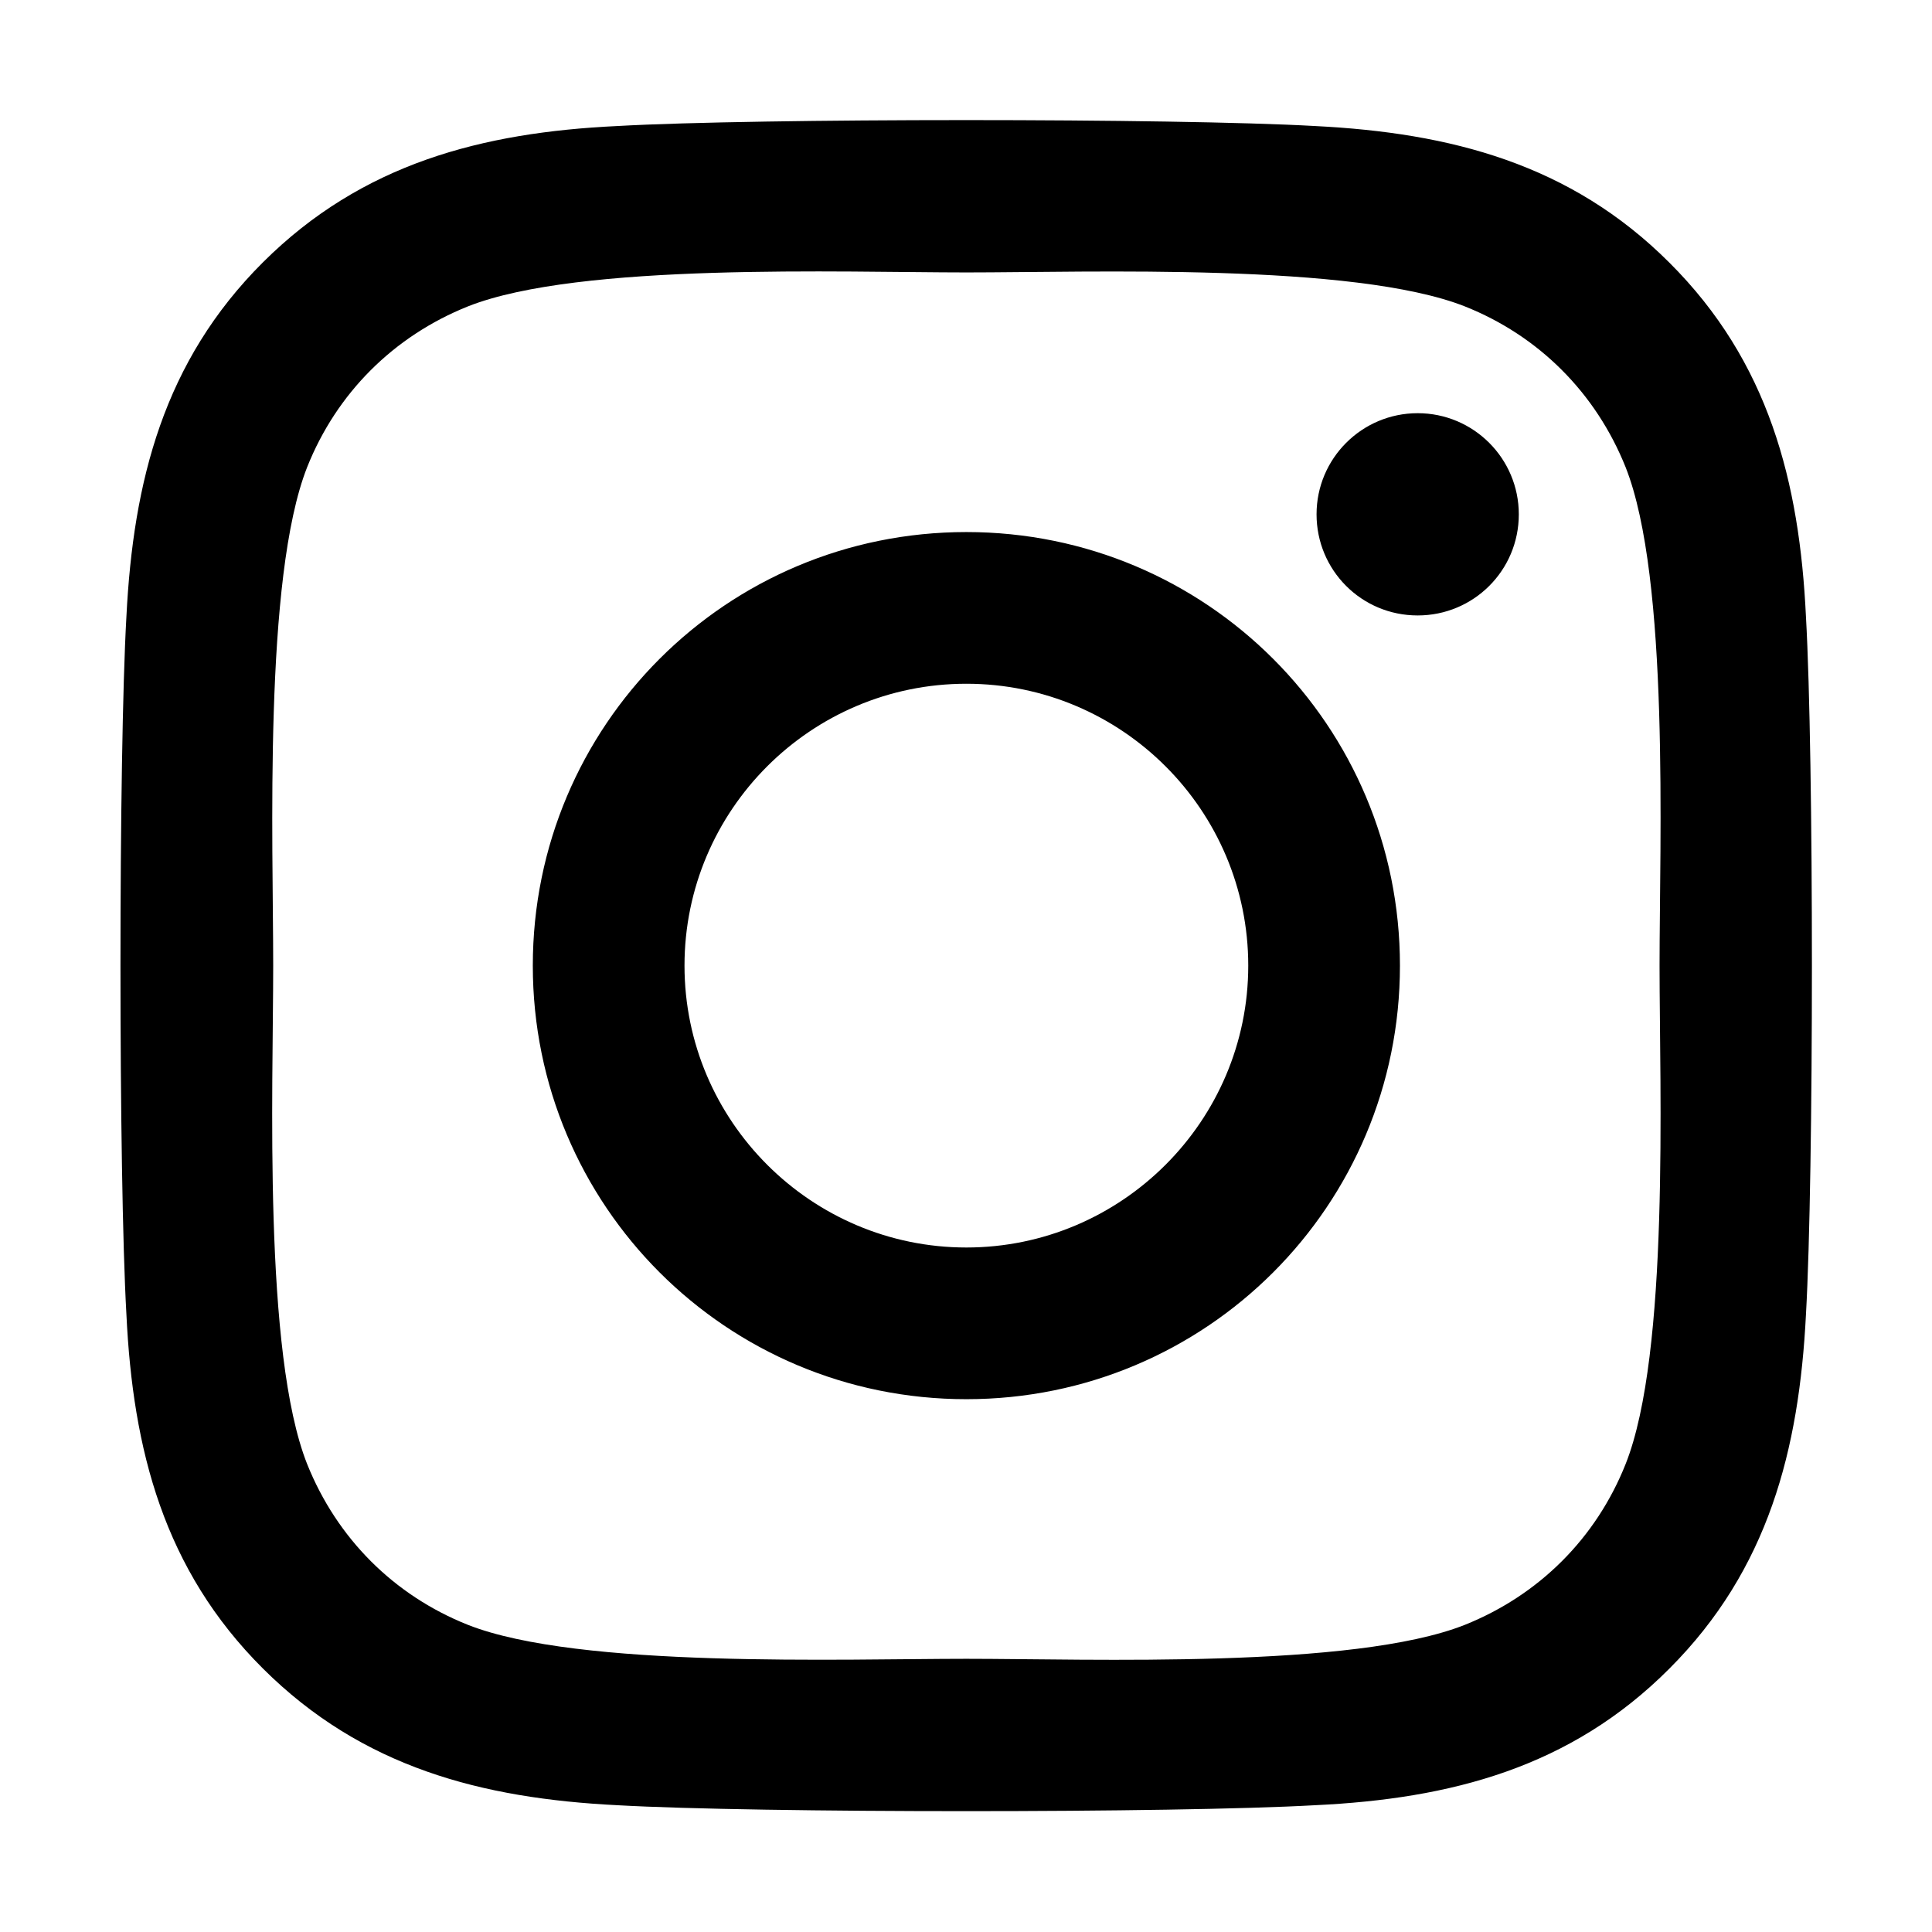
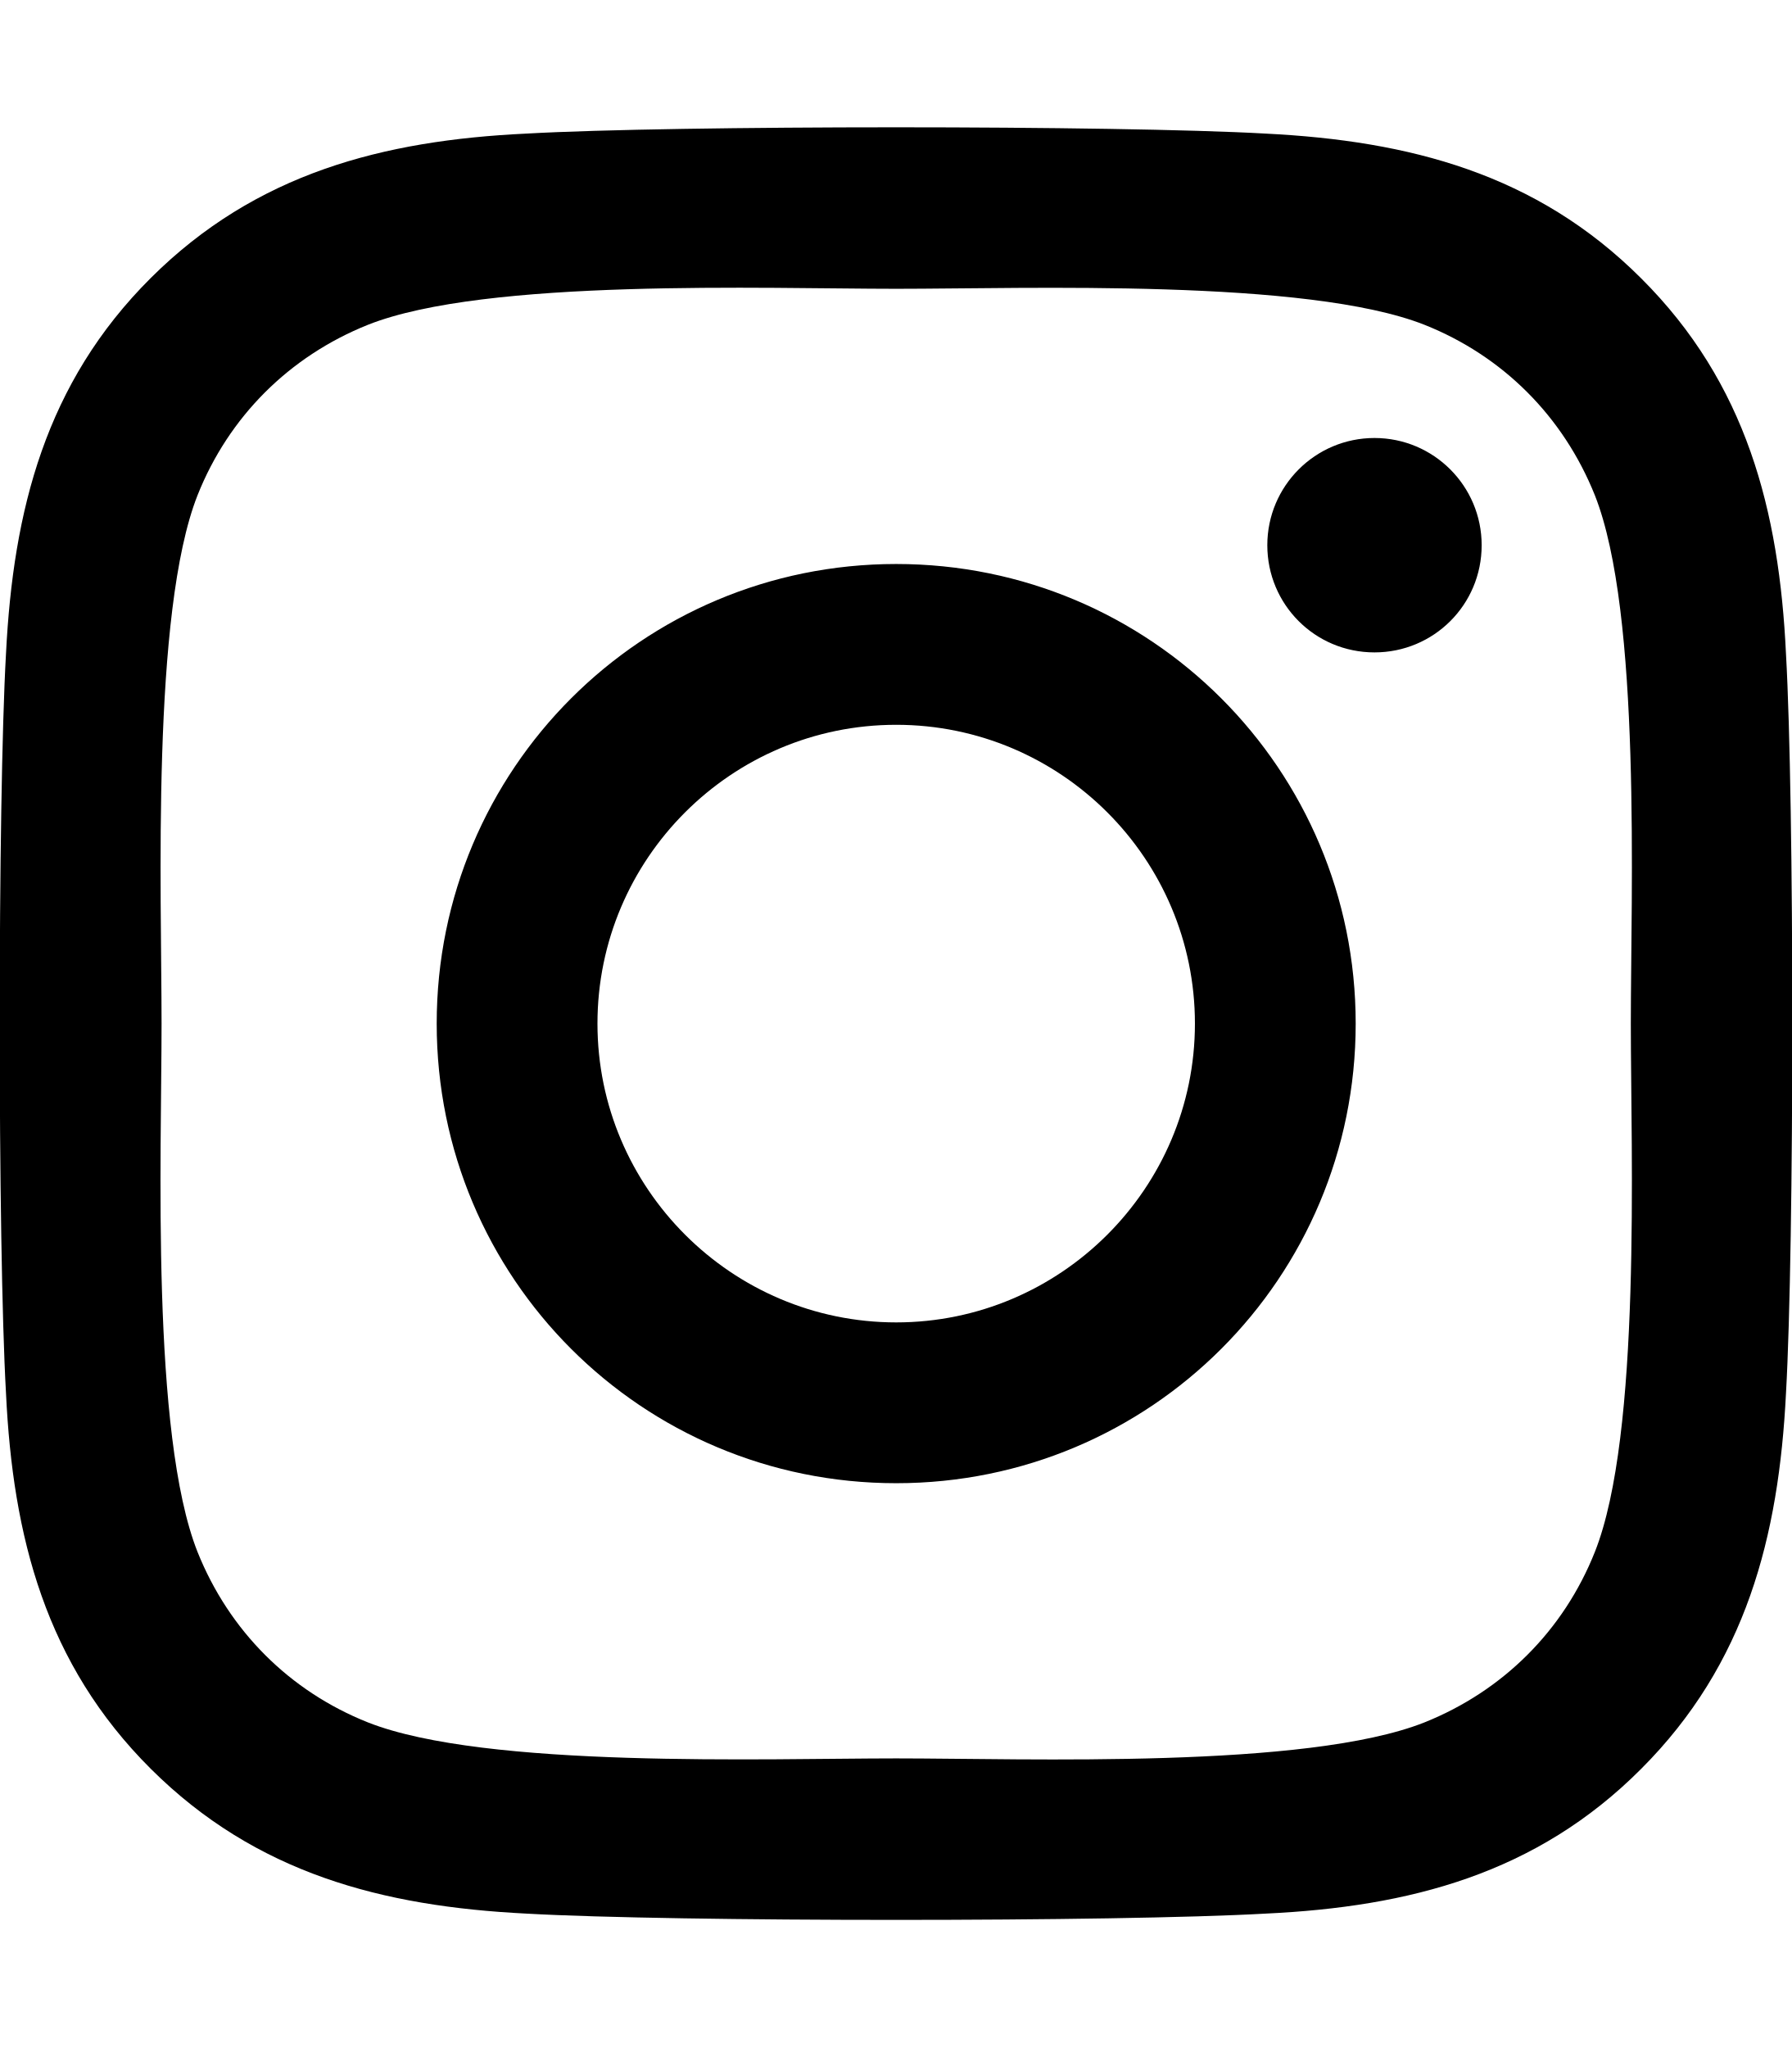
- <svg xmlns="http://www.w3.org/2000/svg" height="20" width="20" aria-hidden="true" focusable="false" role="img" viewBox="0 0 448 512">
+ <svg id="instagram" aria-hidden="true" role="img" viewBox="0 0 448 512">
  <path fill="currentColor" d="M224.1 141c-63.6 0-114.9 51.3-114.9 114.9s51.3 114.9 114.9 114.9S339 319.5 339 255.9 287.7 141 224.1 141zm0 189.6c-41.1 0-74.7-33.5-74.7-74.7s33.5-74.7 74.7-74.7 74.7 33.5 74.7 74.7-33.6 74.7-74.7 74.7zm146.4-194.3c0 14.9-12 26.8-26.8 26.8-14.9 0-26.8-12-26.8-26.8s12-26.8 26.8-26.8 26.8 12 26.8 26.8zm76.1 27.2c-1.7-35.9-9.9-67.7-36.2-93.9-26.2-26.2-58-34.4-93.9-36.2-37-2.1-147.9-2.1-184.9 0-35.8 1.7-67.6 9.9-93.9 36.1s-34.4 58-36.2 93.9c-2.1 37-2.1 147.9 0 184.9 1.7 35.9 9.9 67.7 36.2 93.9s58 34.4 93.9 36.2c37 2.1 147.9 2.1 184.9 0 35.9-1.7 67.7-9.9 93.9-36.2 26.2-26.2 34.4-58 36.2-93.9 2.1-37 2.1-147.8 0-184.8zM398.8 388c-7.8 19.6-22.9 34.7-42.6 42.6-29.5 11.7-99.5 9-132.1 9s-102.7 2.6-132.1-9c-19.6-7.8-34.7-22.9-42.6-42.6-11.7-29.5-9-99.5-9-132.1s-2.6-102.7 9-132.1c7.8-19.6 22.9-34.7 42.6-42.6 29.5-11.7 99.5-9 132.1-9s102.7-2.6 132.1 9c19.6 7.8 34.7 22.9 42.6 42.6 11.7 29.5 9 99.5 9 132.1s2.7 102.7-9 132.1z" />
</svg>
